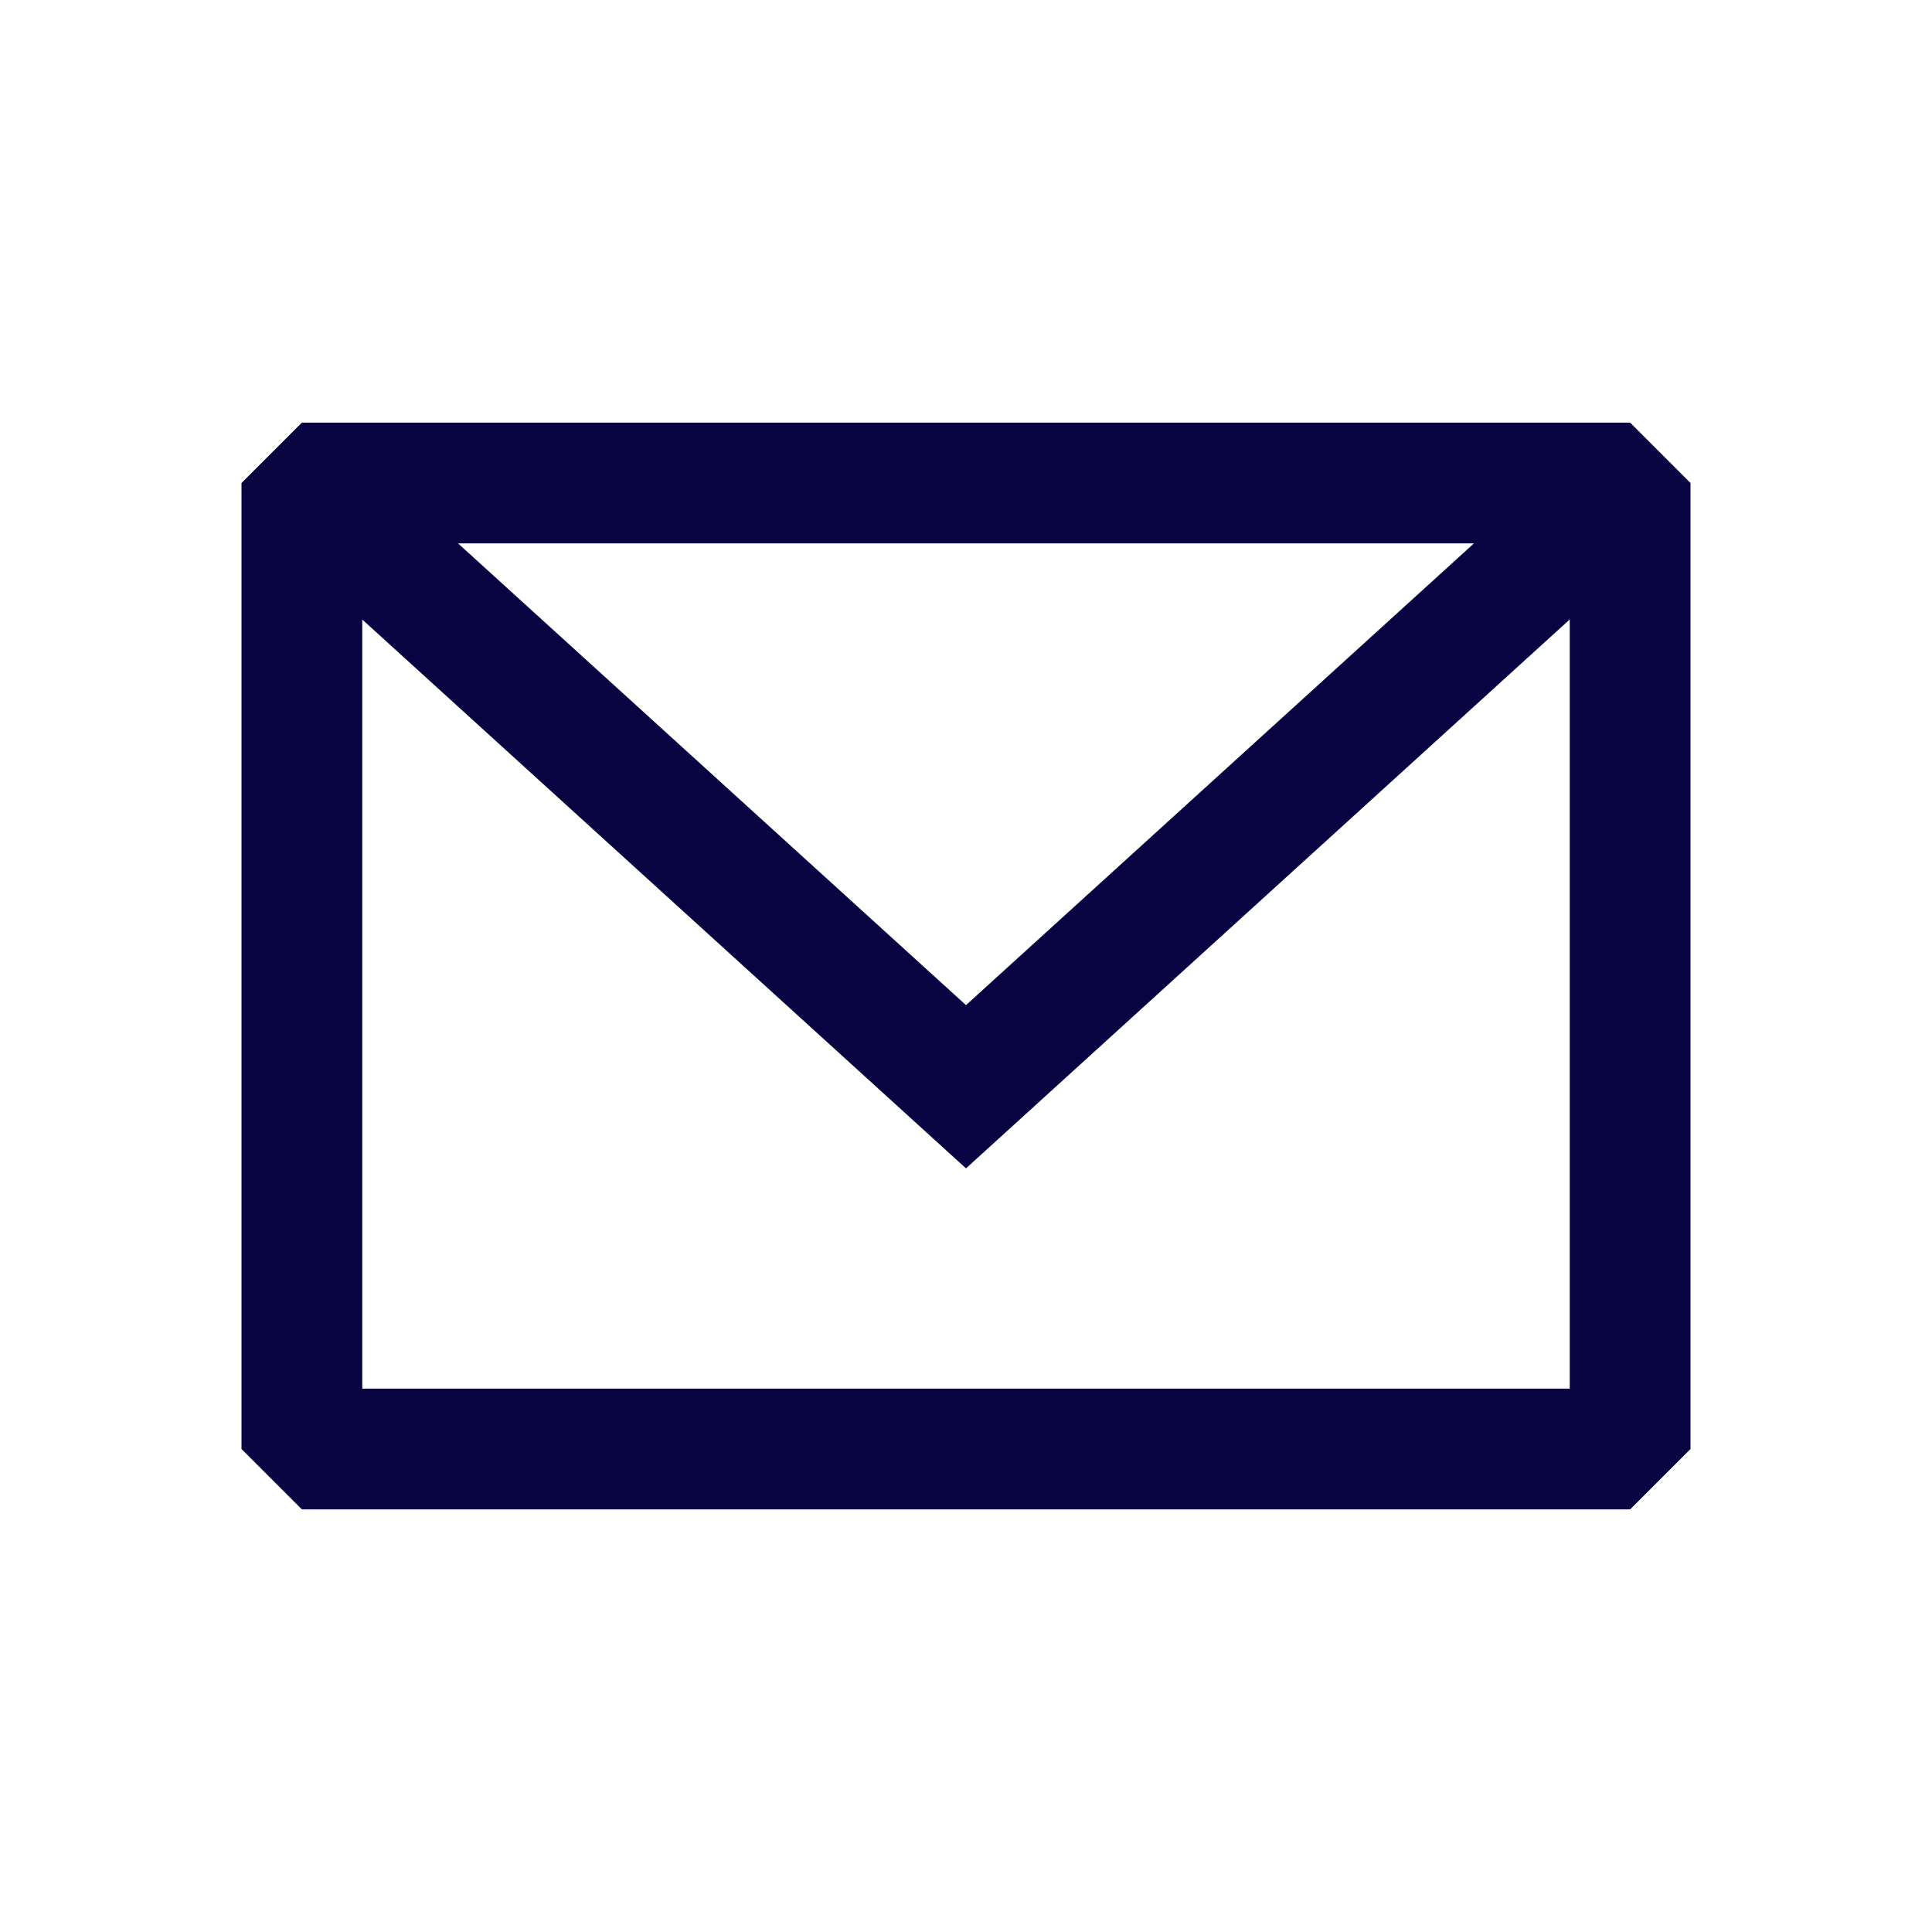
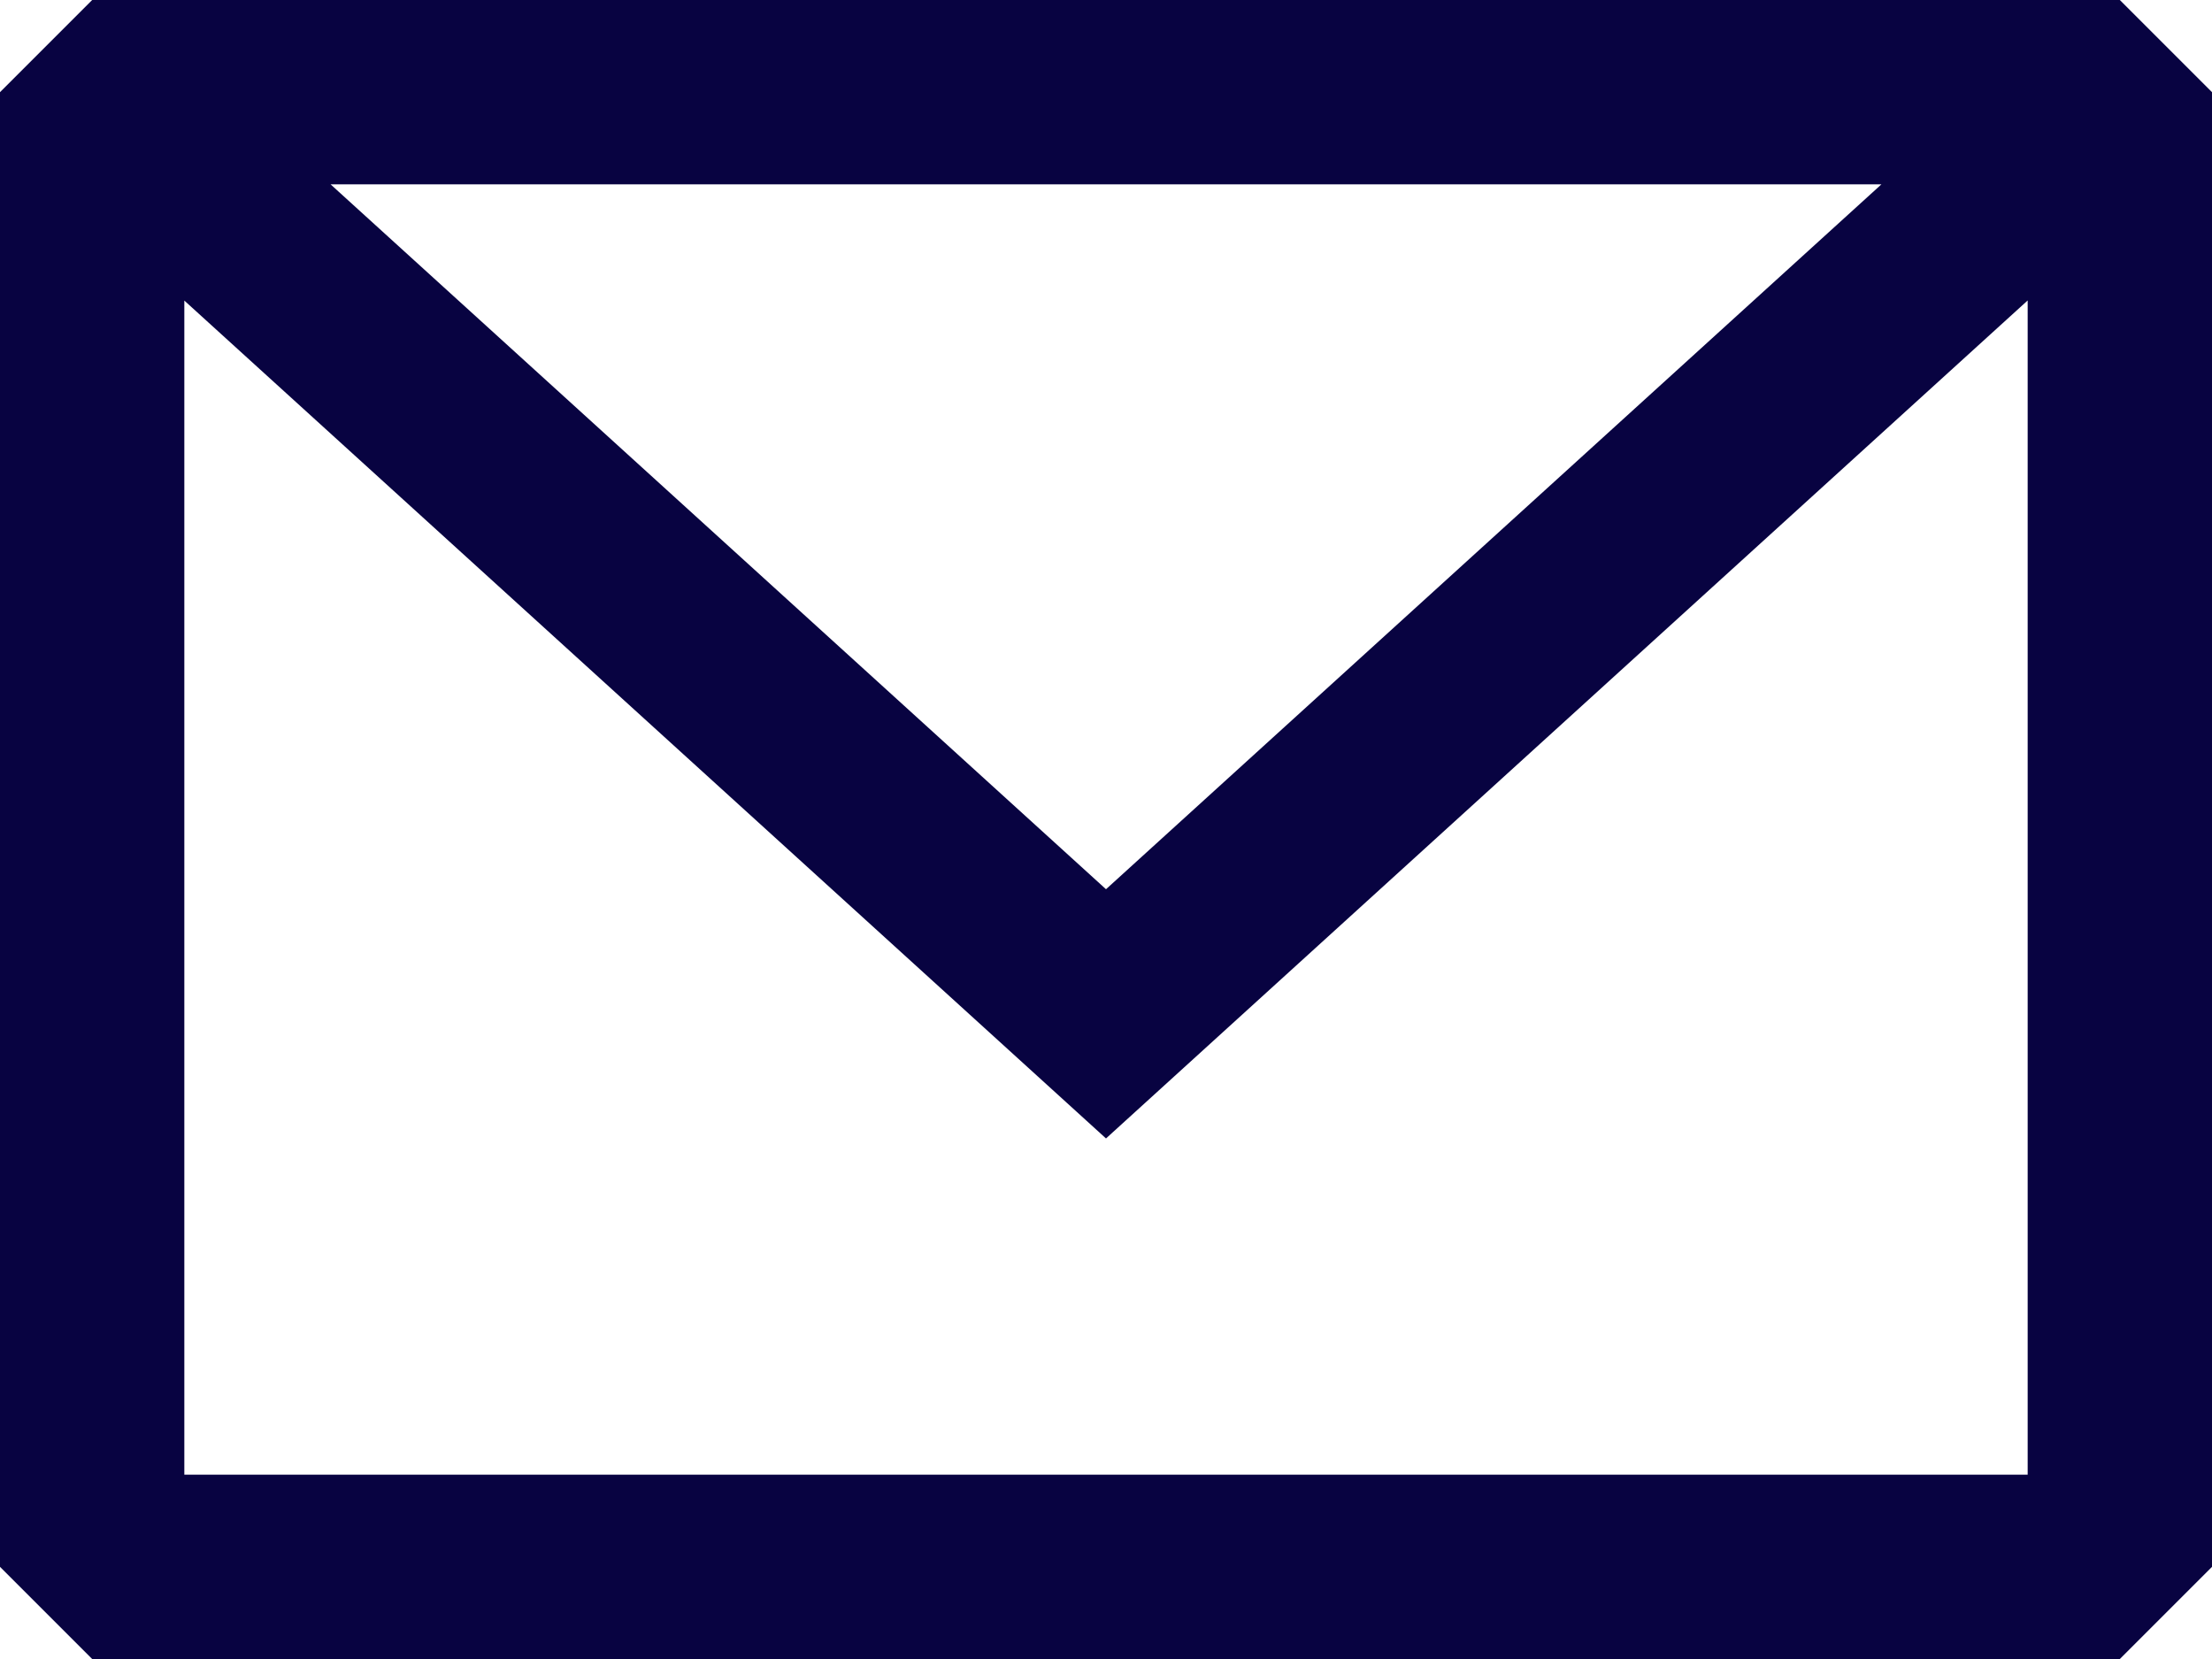
- <svg xmlns="http://www.w3.org/2000/svg" width="800px" height="800px" viewBox="0 0 24 24" fill="none">
+ <svg xmlns="http://www.w3.org/2000/svg" fill="none" viewBox="3 5.25 18 13.5">
  <path fill-rule="evenodd" clip-rule="evenodd" d="M3.75 5.25L3 6V18L3.75 18.75H20.25L21 18V6L20.25 5.25H3.75ZM4.5 7.696V17.25H19.5V7.695L12 14.514L4.5 7.696ZM18.31 6.75H5.69L12 12.486L18.31 6.75Z" fill="#080341" />
</svg>
